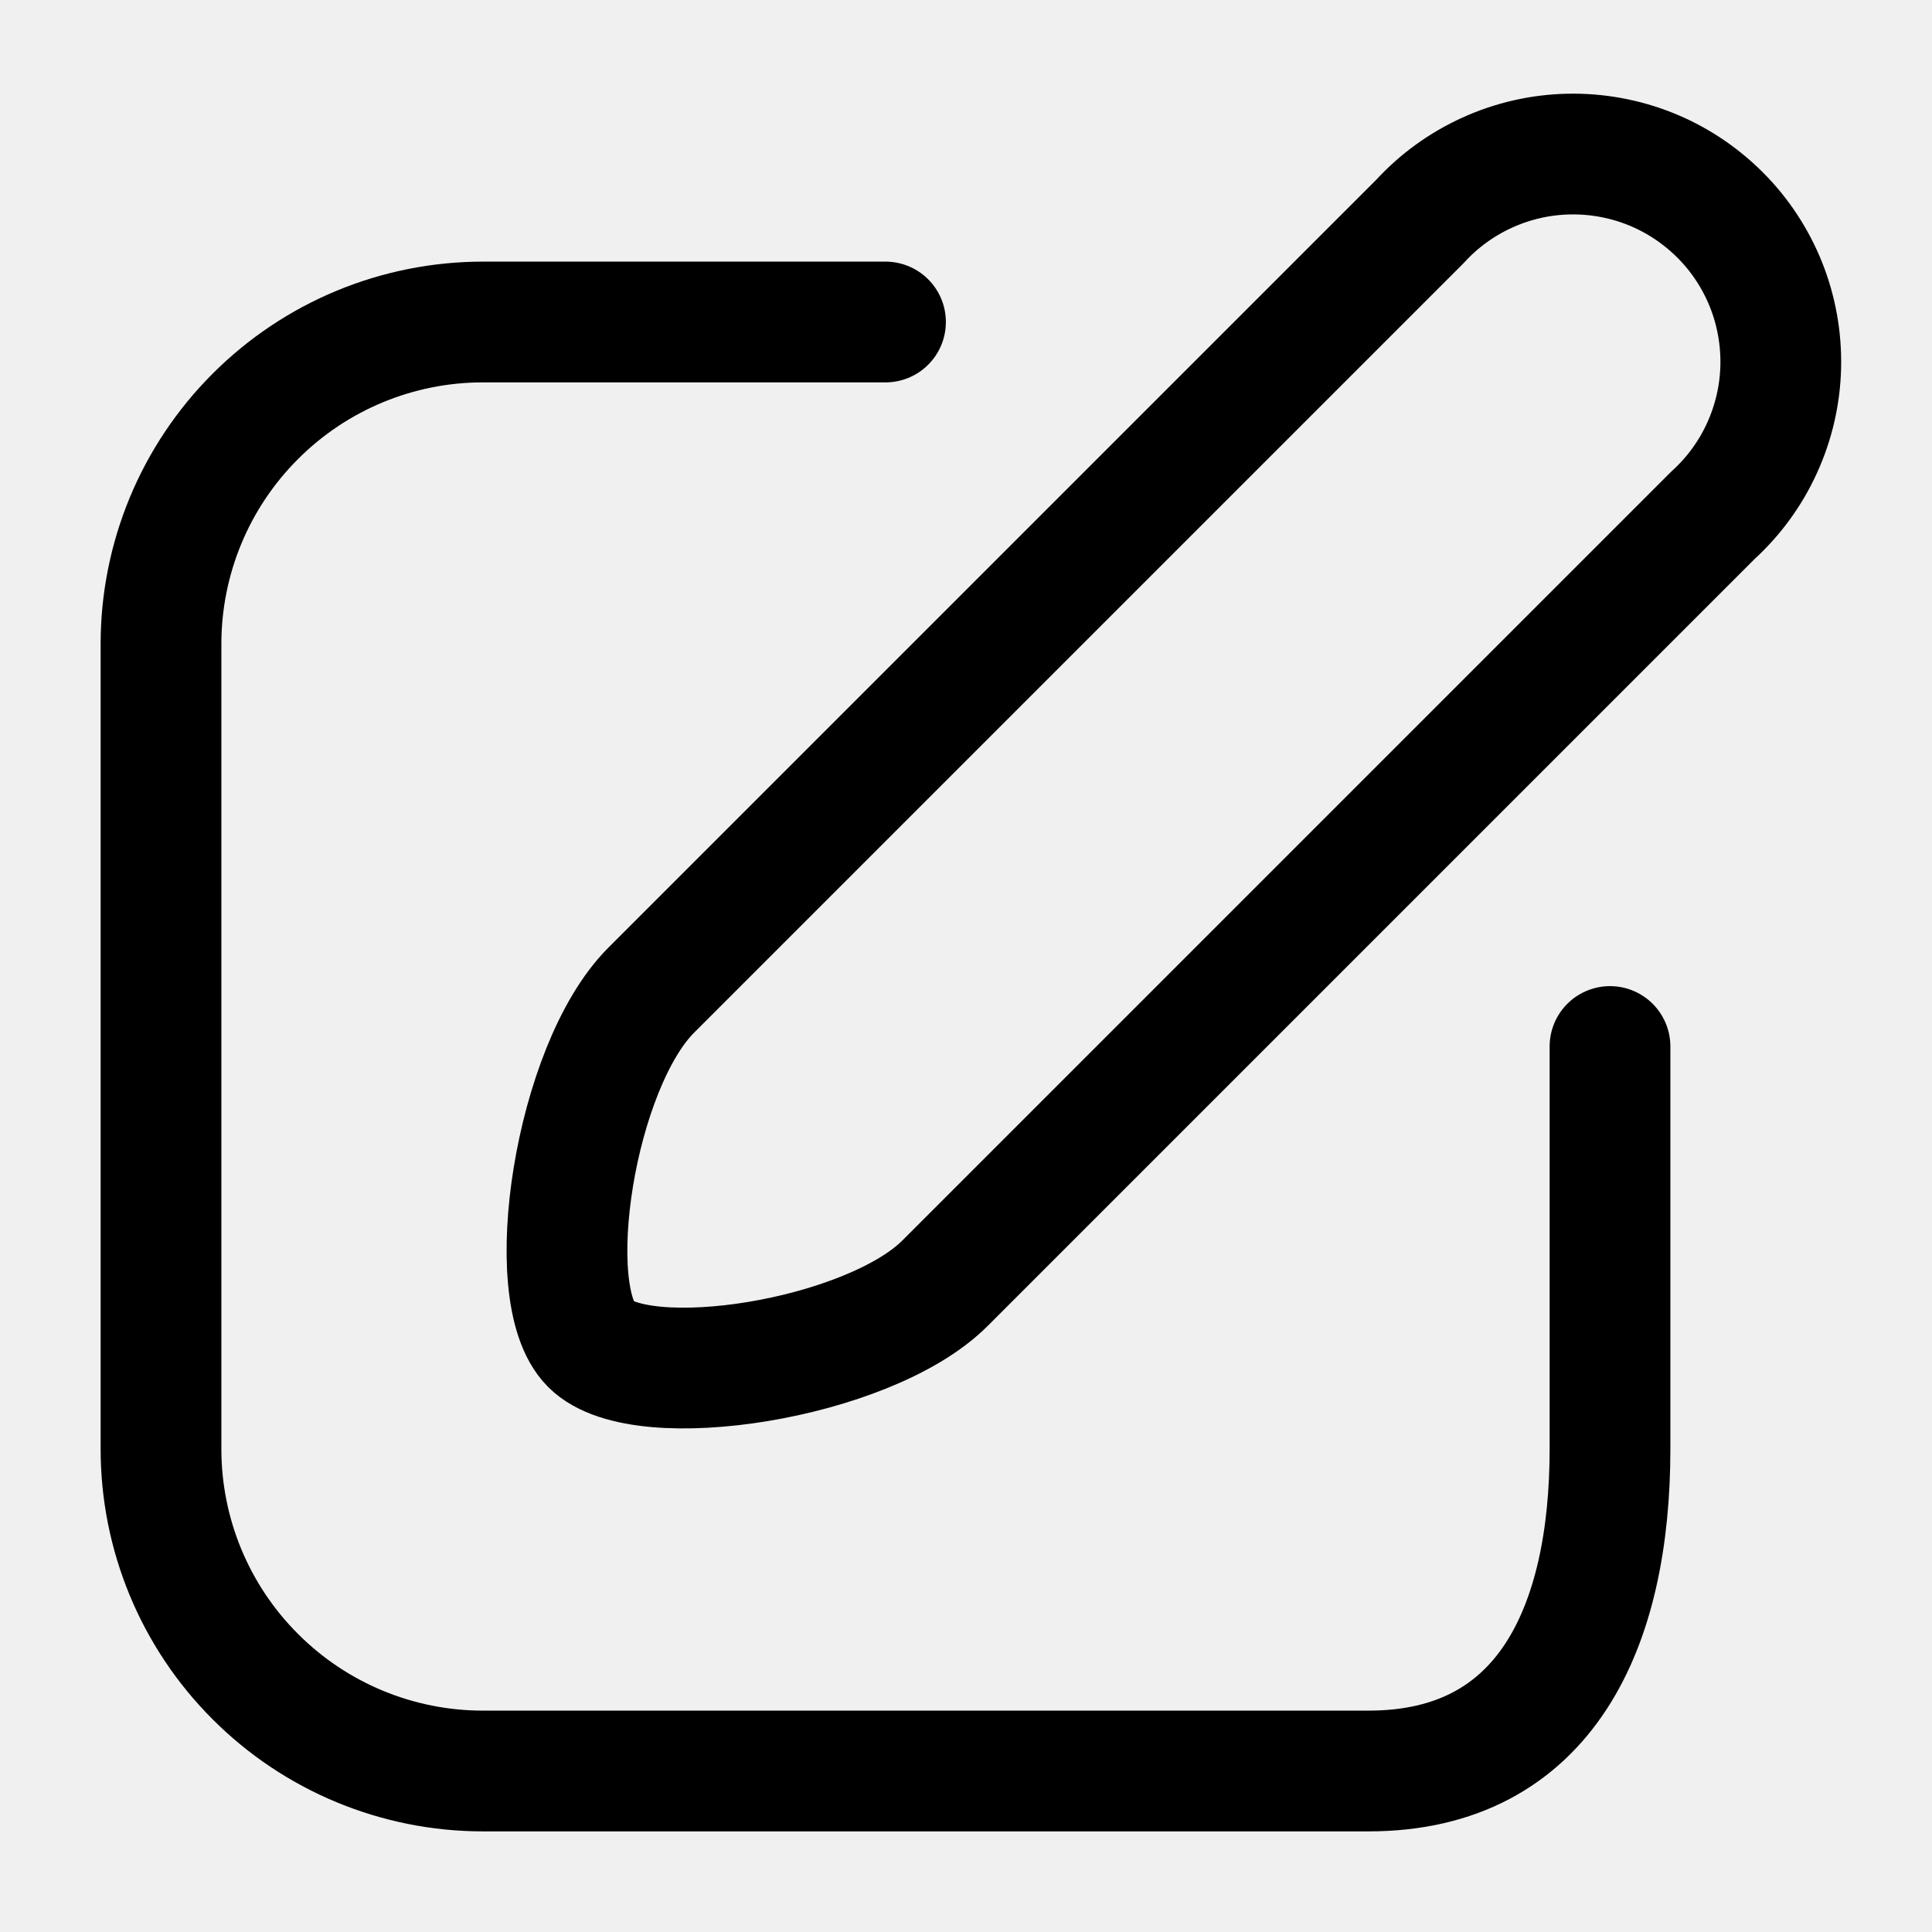
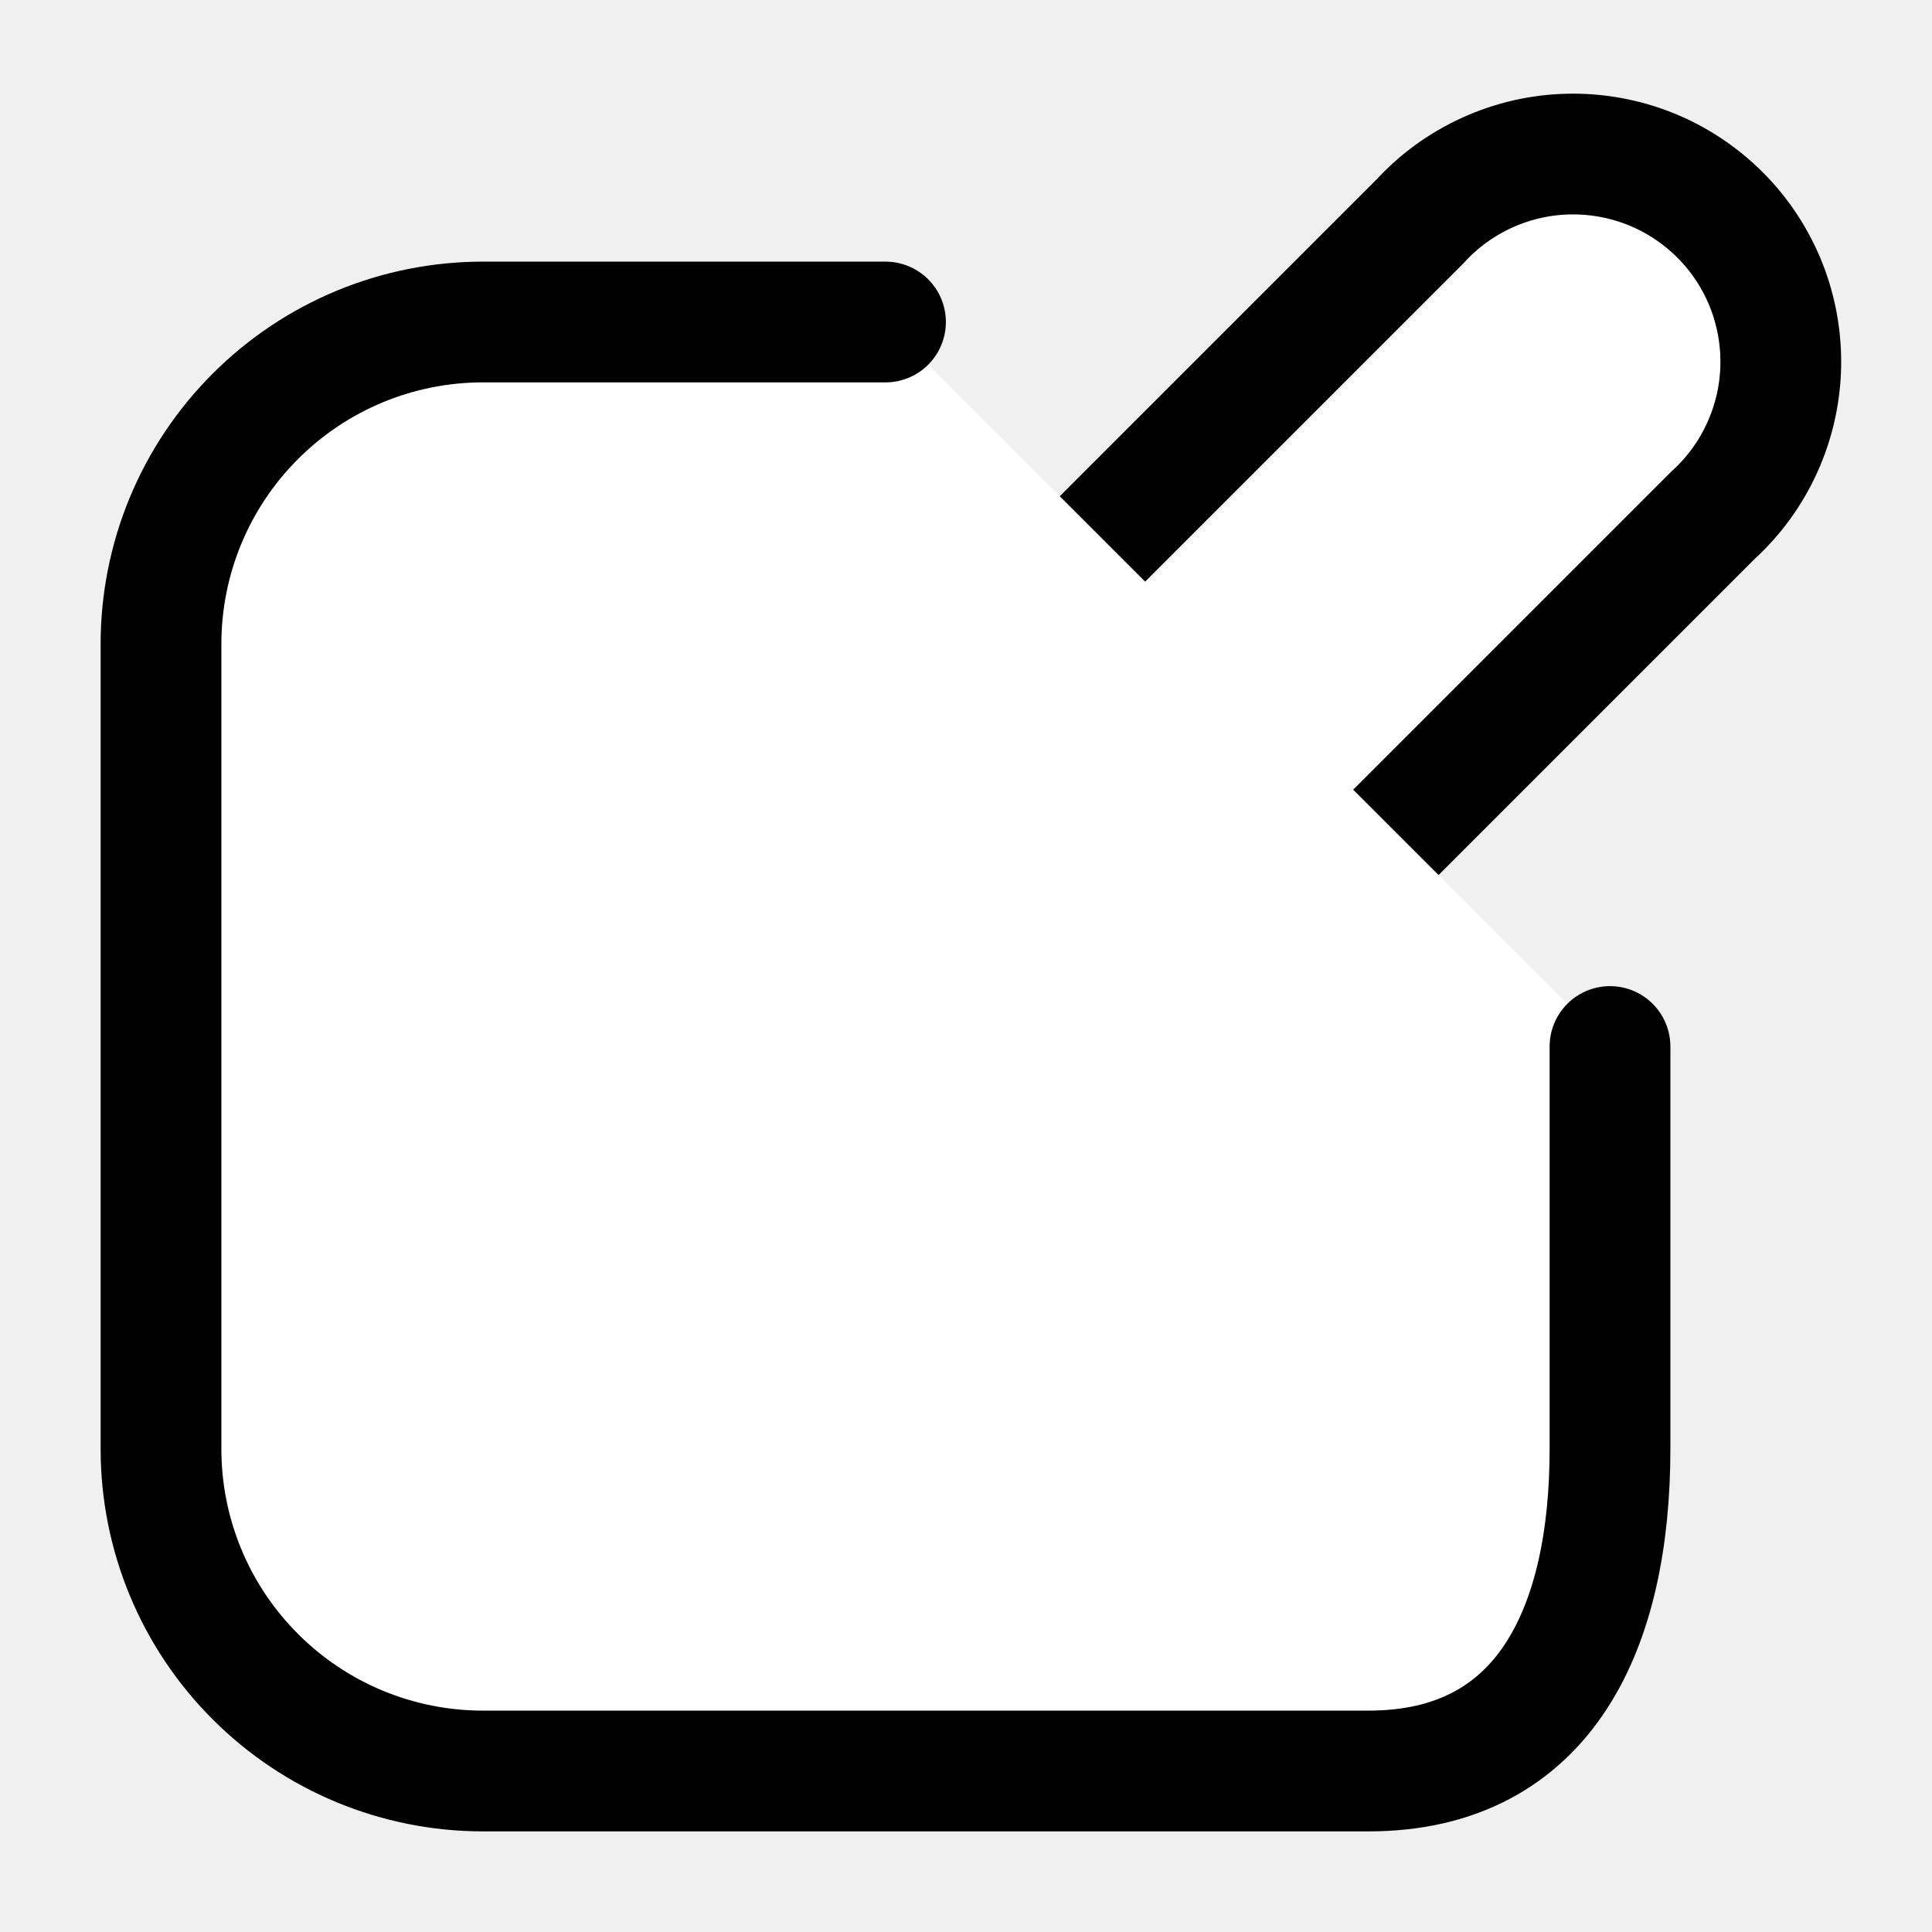
- <svg xmlns="http://www.w3.org/2000/svg" width="800px" height="800px" viewBox="0 0 24 24" fill="none">
+ <svg xmlns="http://www.w3.org/2000/svg" width="800px" height="800px" viewBox="0 0 24 24" fill="white">
  <path d="M21.28 6.4L11.74 15.94C10.79 16.89 7.97 17.33 7.34 16.7C6.71 16.07 7.14 13.25 8.09 12.3L17.64 2.75C17.875 2.493 18.16 2.287 18.478 2.143C18.796 1.999 19.139 1.921 19.488 1.914C19.836 1.907 20.182 1.97 20.506 2.1C20.829 2.23 21.122 2.425 21.369 2.672C21.615 2.918 21.808 3.212 21.938 3.536C22.067 3.86 22.129 4.206 22.121 4.555C22.113 4.903 22.034 5.246 21.889 5.564C21.745 5.881 21.538 6.165 21.28 6.4V6.4Z" stroke="#000000" stroke-width="1.5" stroke-linecap="round" stroke-linejoin="round" />
  <path d="M11 4H6C4.939 4 3.922 4.421 3.172 5.172C2.421 5.922 2 6.939 2 8V18C2 19.061 2.421 20.078 3.172 20.828C3.922 21.579 4.939 22 6 22H17C19.21 22 20 20.2 20 18V13" stroke="#000000" stroke-width="1.5" stroke-linecap="round" stroke-linejoin="round" />
</svg>
